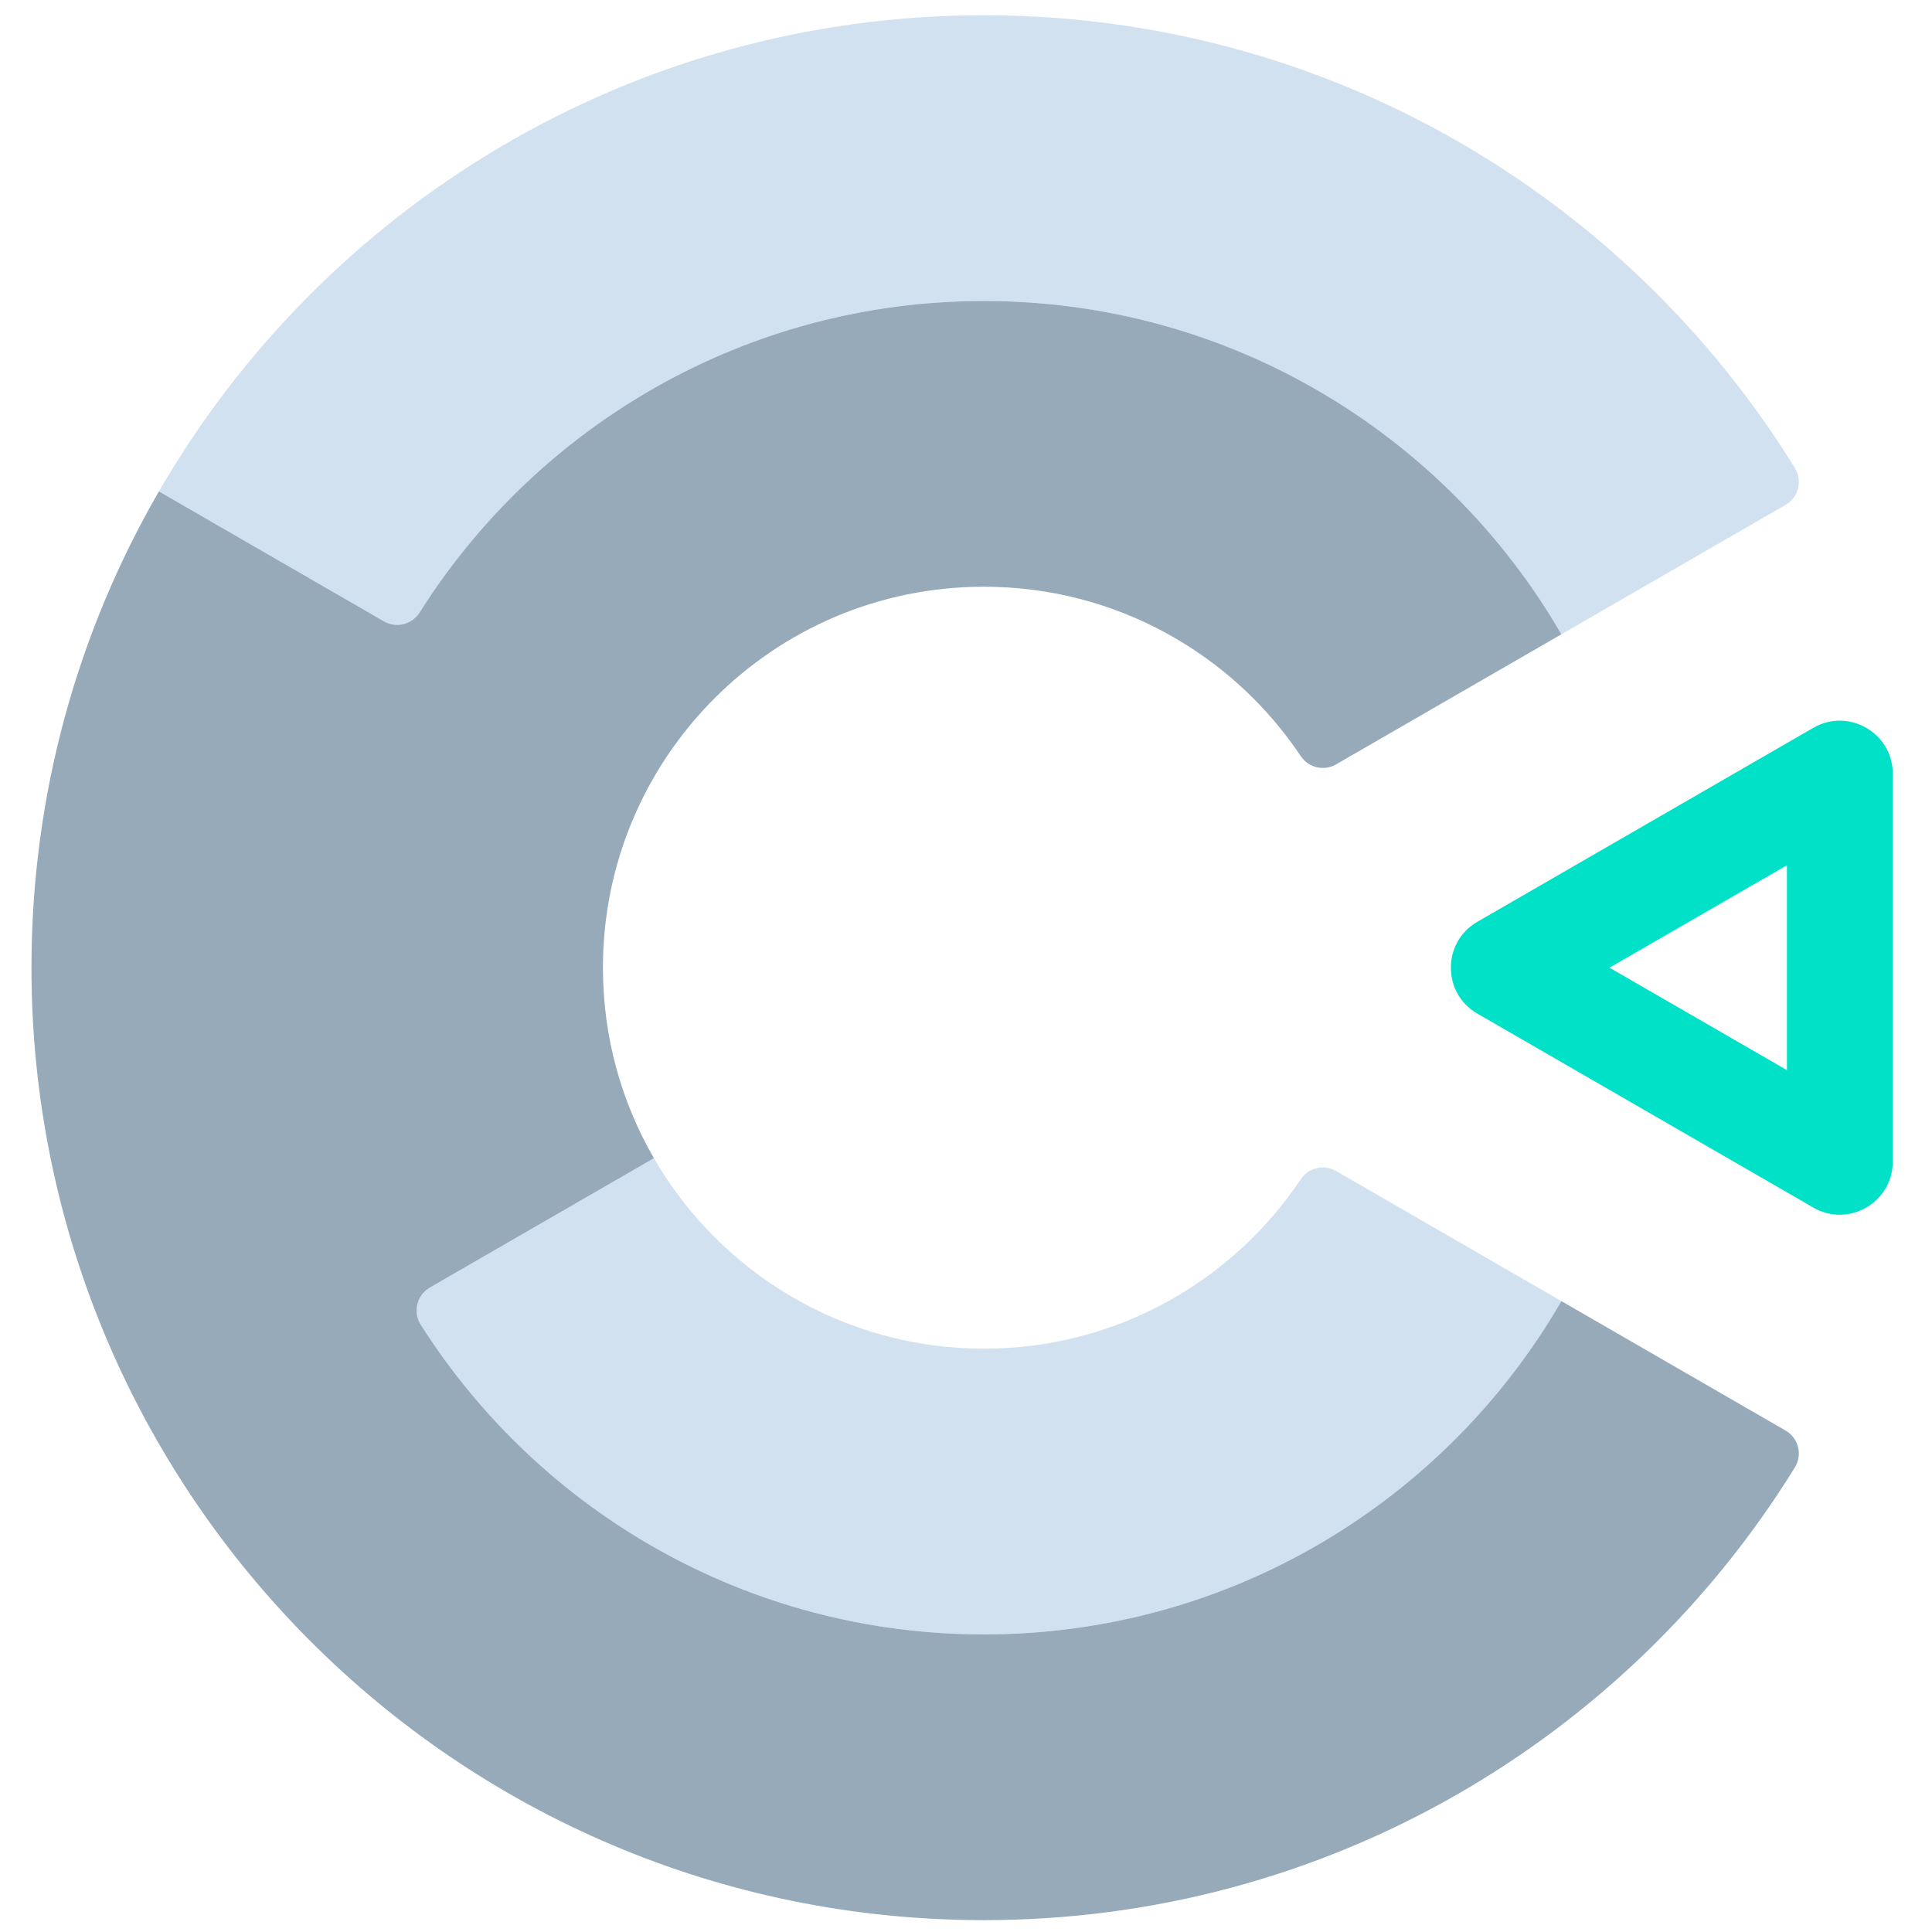
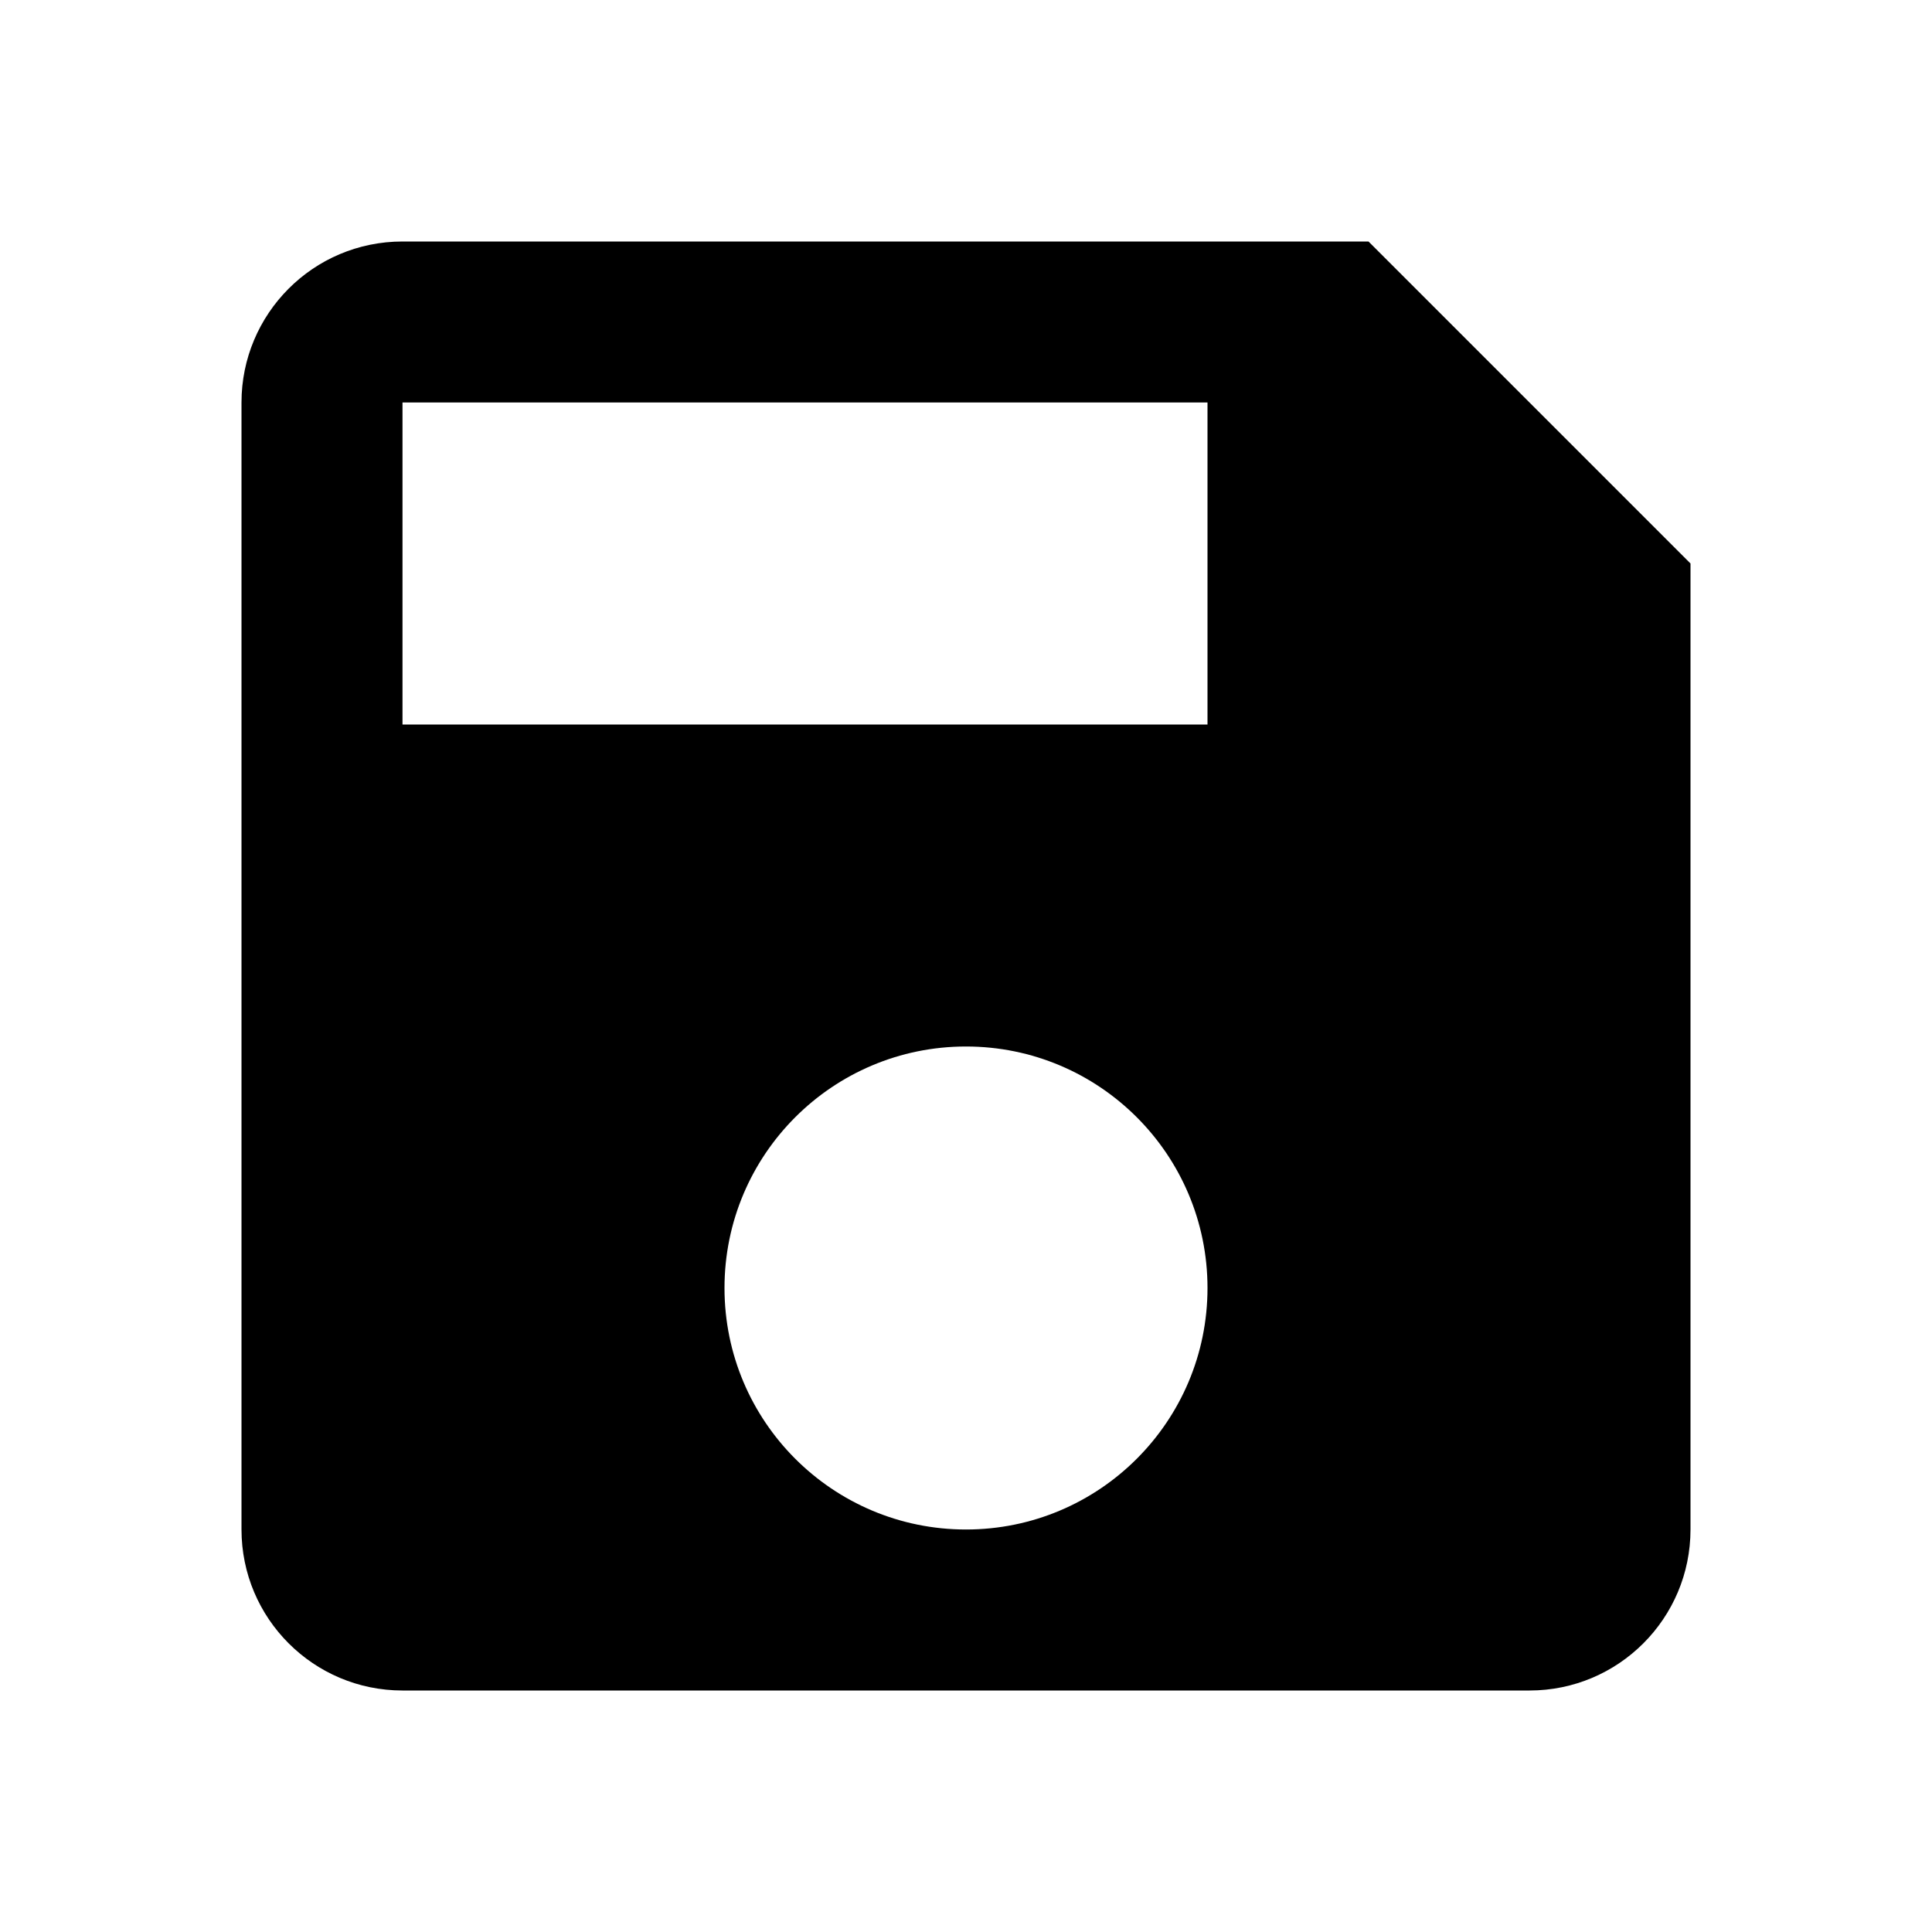
- <svg xmlns="http://www.w3.org/2000/svg" version="1.1" x="0px" y="0px" width="1700.79px" height="1700.79px" viewBox="499 379 690 690" enable-background="new 0 0 1700.79 1700.79" xml:space="preserve">
-   <g id="bg">
-     <g>
-       <g>
-         <path fill-rule="evenodd" clip-rule="evenodd" fill="#D2E1F0" d="M850.395,860.67     c-50.356,0-94.325-27.356-117.853-68.021l-80.03,46.204c-4.654,2.689-6.131,8.719-3.248,13.256     C691.501,918.596,765.796,962.717,850.395,962.717c88.126,0,165.071-47.875,206.243-119.036l-80.486-46.47     c-4.314-2.49-9.803-1.205-12.571,2.936C939.175,836.641,897.591,860.67,850.395,860.67     L850.395,860.67z M1136.721,559.296c4.614-2.663,6.11-8.619,3.312-13.151     c-59.915-97.03-167.225-161.694-289.639-161.694c-125.894,0-235.813,68.393-294.634,170.05     l80.377,46.406c4.398,2.539,10.002,1.149,12.711-3.146     c42.164-66.852,116.67-111.264,201.546-111.264c88.126,0,165.071,47.876,206.243,119.036     L1136.721,559.296z" />
-         <path fill-rule="evenodd" clip-rule="evenodd" fill="#96AAB9" d="M850.395,962.717     c-84.599,0-158.894-44.121-201.131-110.607c-2.877-4.53-1.4-10.57,3.248-13.256l80.03-46.204     c-11.581-20.017-18.21-43.255-18.21-68.042c0-74.785,60.558-136.062,136.062-136.062     c47.196,0,88.78,24.029,113.186,60.522c2.765,4.134,8.264,5.422,12.571,2.936l80.486-46.47     c-41.172-71.16-118.117-119.036-206.243-119.036c-84.876,0-159.382,44.412-201.546,111.264     c-2.706,4.291-8.318,5.682-12.711,3.146L555.761,554.5c-28.952,50.04-45.523,108.14-45.523,170.107     c0,186.965,151.395,340.158,340.157,340.158c122.414,0,229.724-64.664,289.639-161.695     c2.796-4.527,1.295-10.49-3.312-13.152l-80.083-46.237     C1015.466,914.842,938.521,962.717,850.395,962.717z" />
-       </g>
-       <path fill-rule="evenodd" clip-rule="evenodd" fill="#00E1C8" d="M1137.185,761.191v-73.168l-63.365,36.584    L1137.185,761.191L1137.185,761.191z M1026.575,708.242l120.059-69.316    c12.568-7.256,28.346,1.853,28.346,16.366v138.631c0,14.513-15.777,23.622-28.346,16.366    l-120.059-69.316C1014.027,733.728,1014.027,715.487,1026.575,708.242z" />
-     </g>
-   </g>
-   <g id="logo">
- </g>
+ <svg xmlns="http://www.w3.org/2000/svg" viewBox="0 0 24 24">
+   <path d="M15,9H5V5H15M12,19A3,3 0 0,1 9,16A3,3 0 0,1 12,13A3,3 0 0,1 15,16A3,3 0 0,1 12,19M17,3H5C3.89,3 3,3.9 3,5V19A2,2 0 0,0 5,21H19A2,2 0 0,0 21,19V7L17,3Z" />
</svg>
